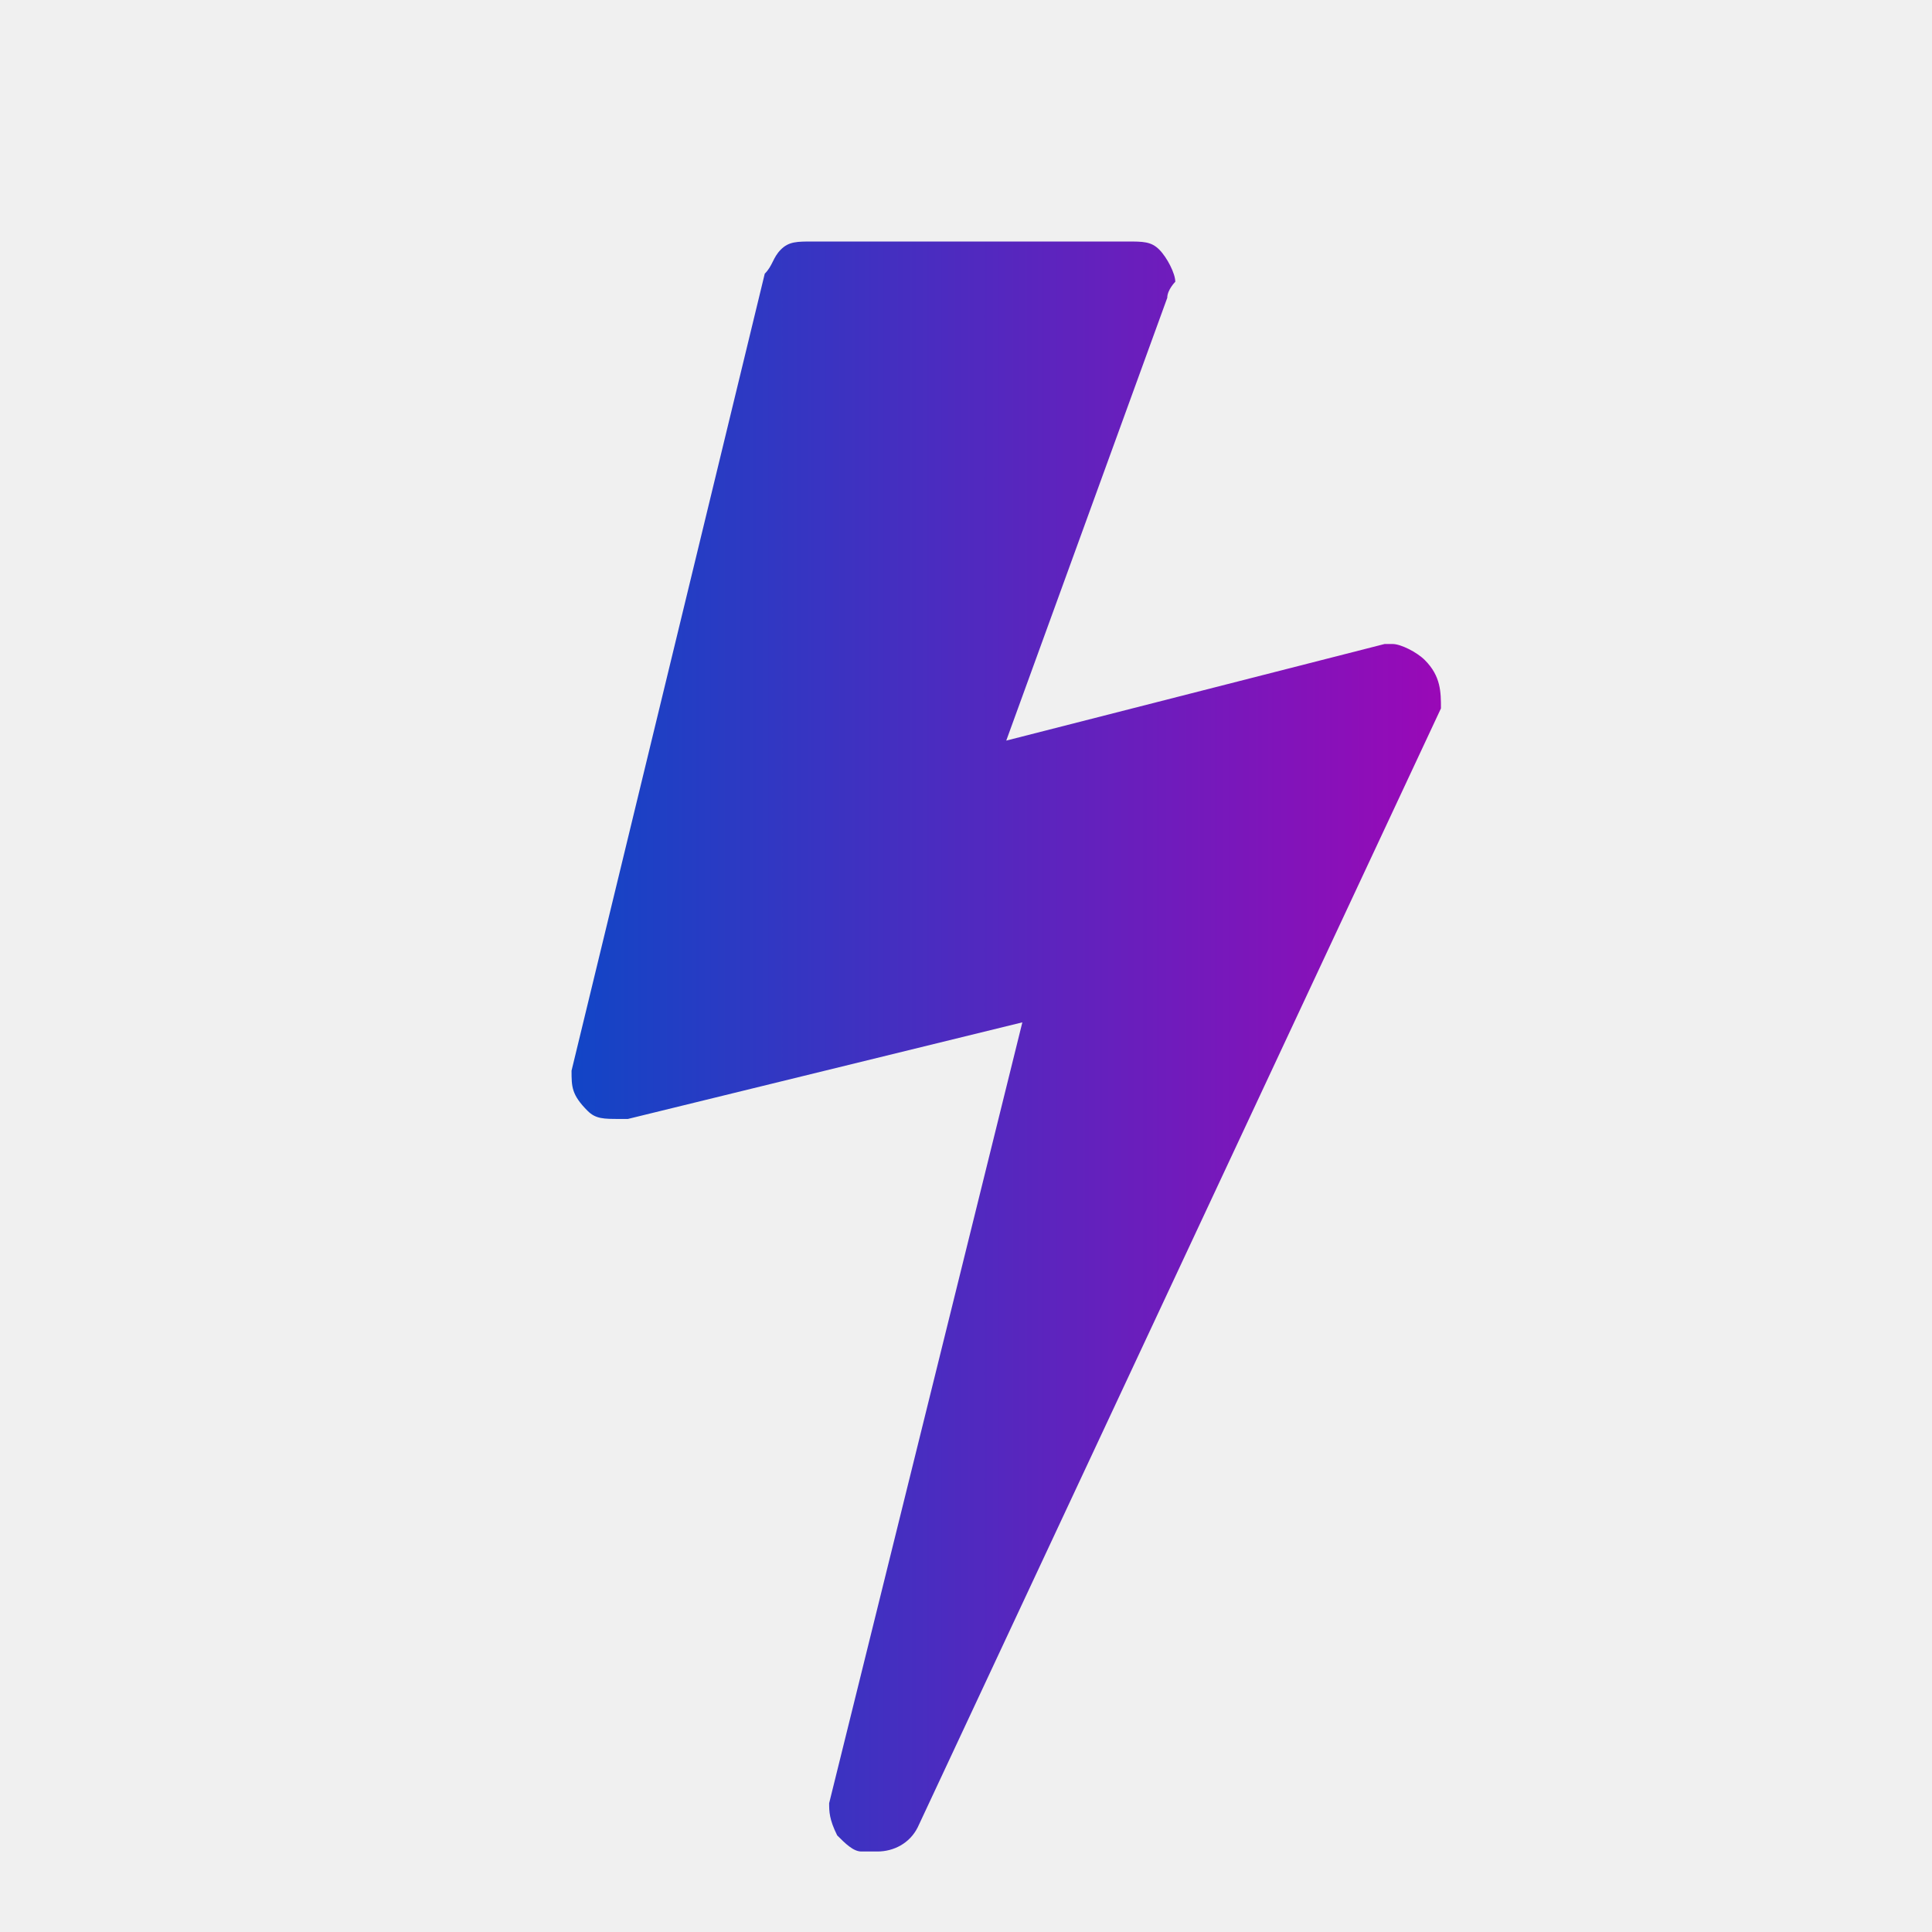
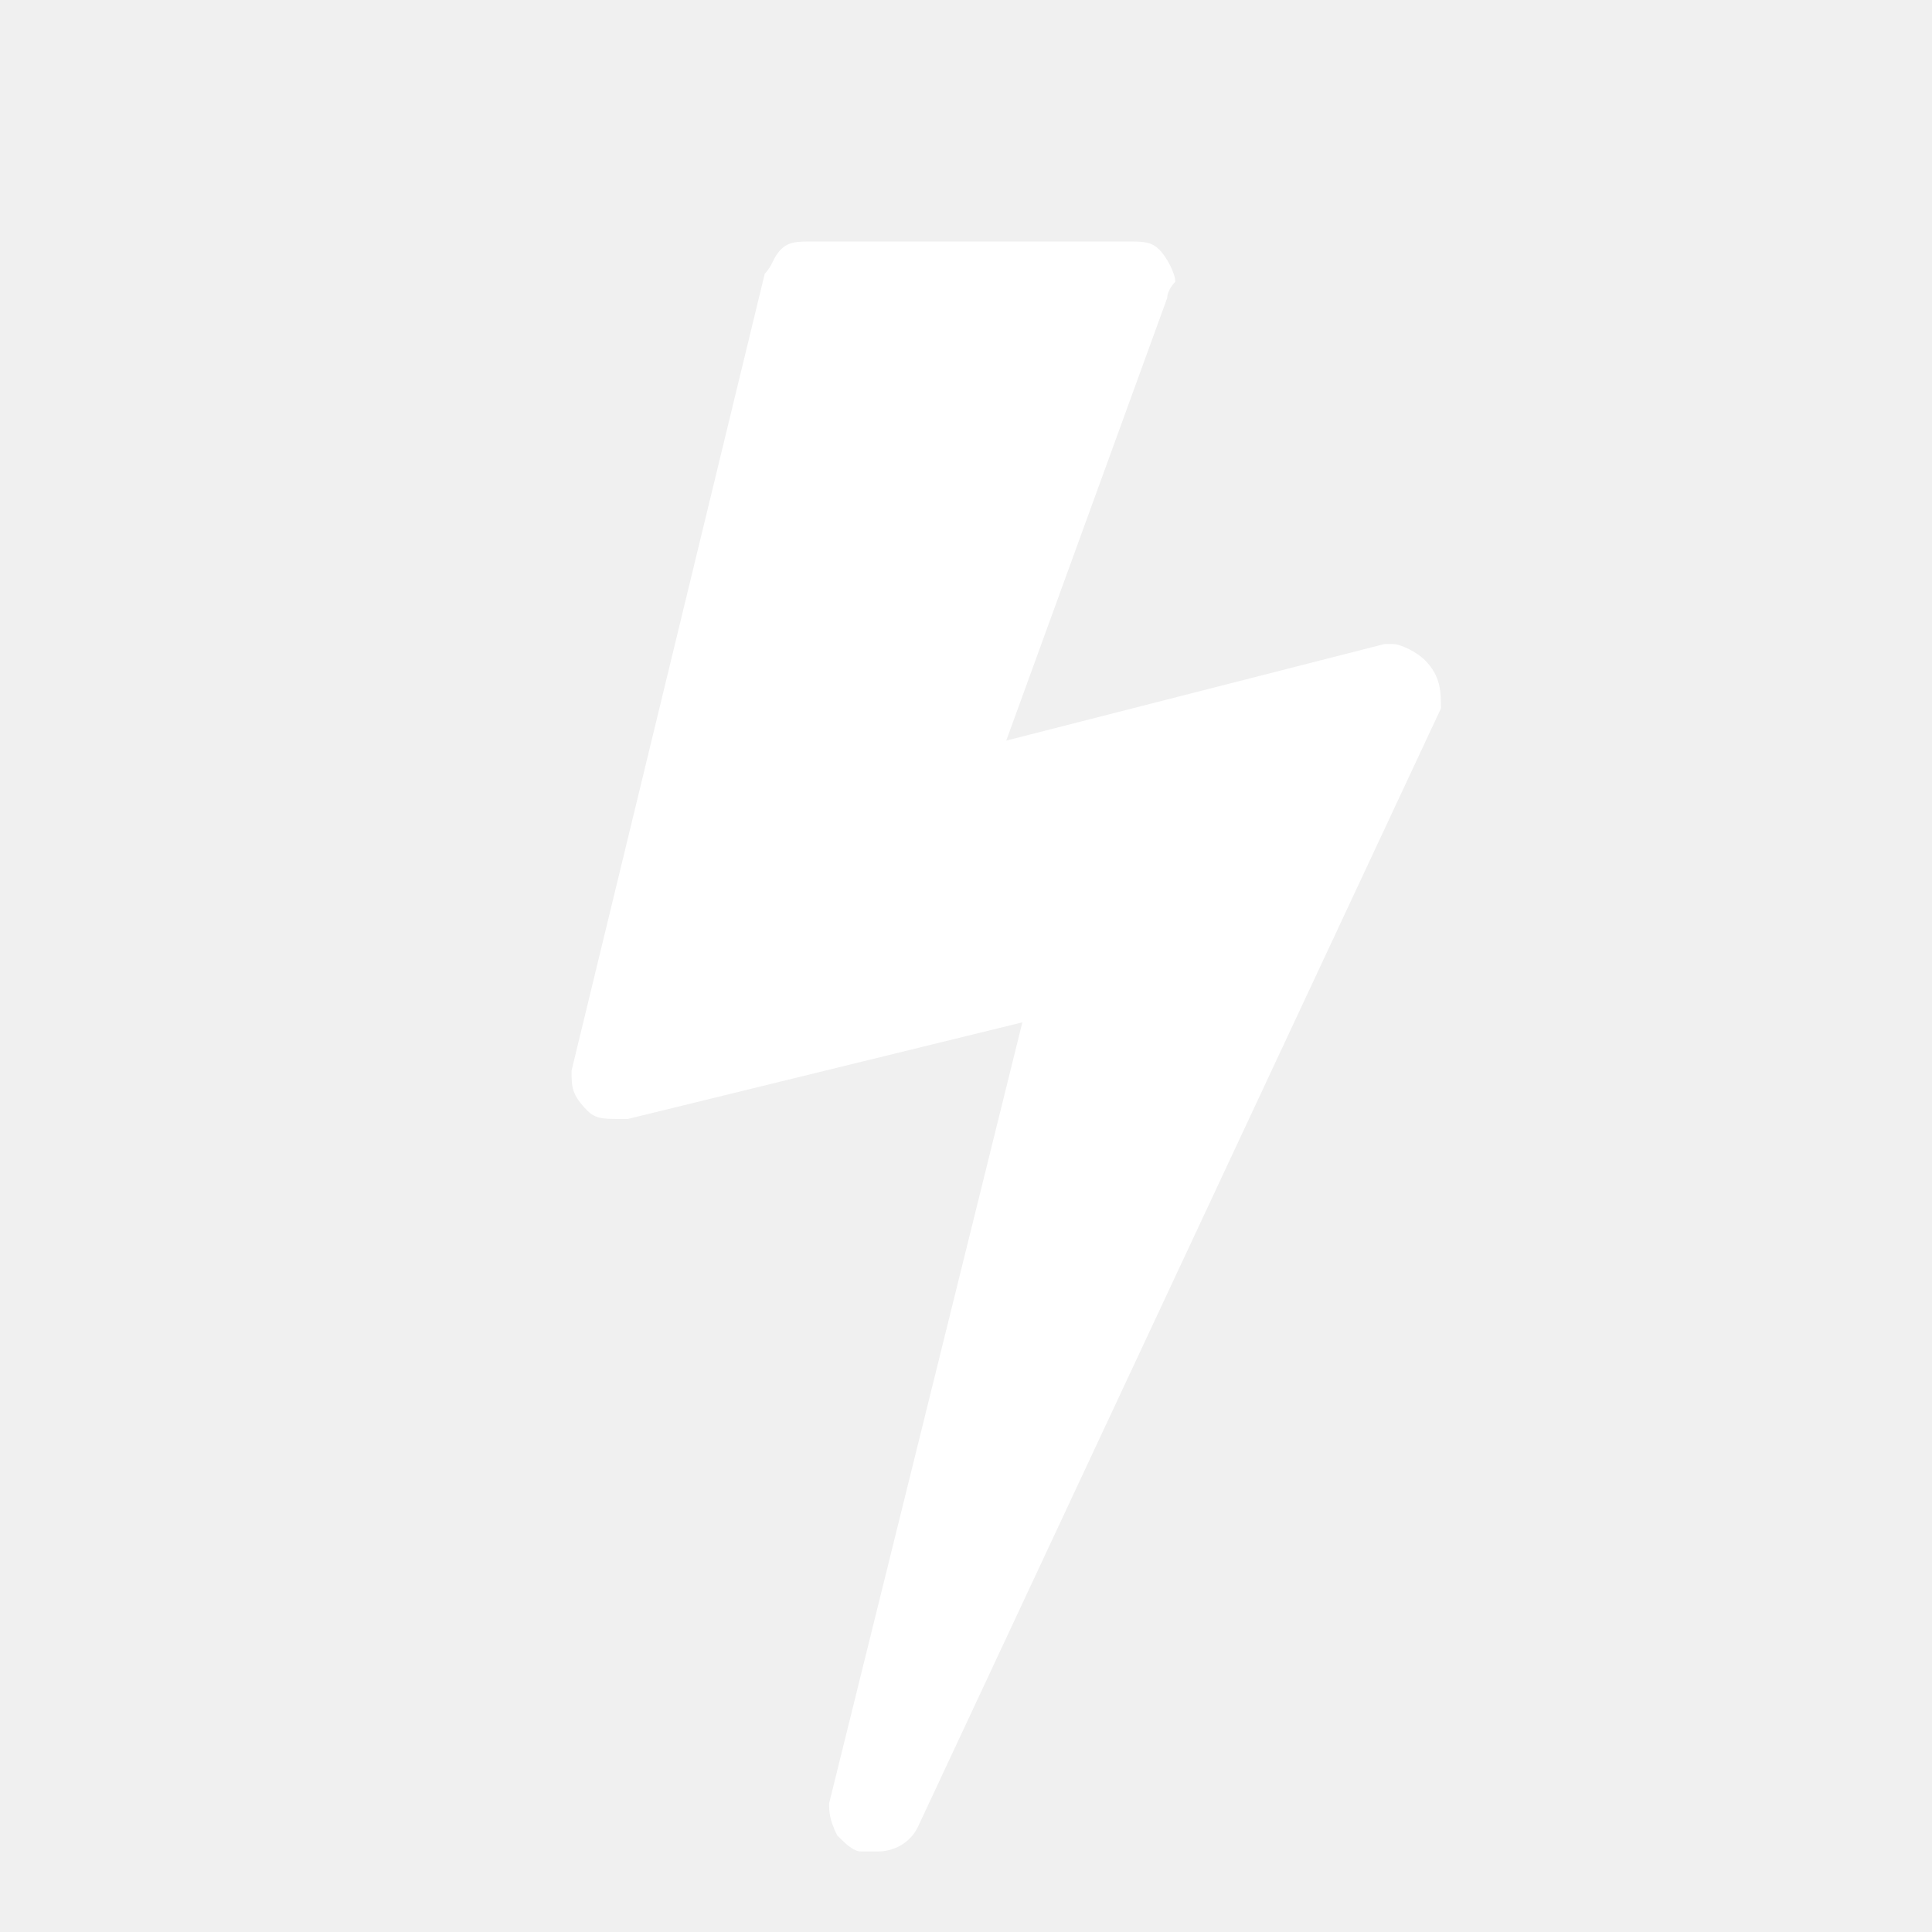
<svg xmlns="http://www.w3.org/2000/svg" version="1.1" id="Layer_1" x="0px" y="0px" viewBox="0 0 24 24" style="enable-background:new 0 0 24 24;" xml:space="preserve">
-   <style type="text/css">
- 	.st0{fill:url(#SVGID_1_);}
- 	.st1{fill:url(#SVGID_2_);}
- 	.st2{fill:url(#SVGID_3_);}
- 	.st3{fill:url(#SVGID_4_);}
- 	.st4{fill:url(#SVGID_5_);}
- 	.st5{fill:url(#SVGID_6_);}
- 	.st6{fill:url(#SVGID_7_);}
- 	.st7{fill:url(#SVGID_8_);}
- 	.st8{fill:url(#SVGID_9_);}
- 	.st9{fill:url(#SVGID_10_);}
- 	.st10{fill:url(#SVGID_11_);}
- 	.st11{fill:url(#SVGID_12_);}
- 	.st12{fill:url(#SVGID_13_);}
- 	.st13{fill:url(#SVGID_14_);}
- 	.st14{fill:url(#SVGID_15_);}
- 	.st15{fill:url(#SVGID_16_);}
- 	.st16{fill:url(#SVGID_17_);}
- 	.st17{fill:url(#SVGID_18_);}
- 	.st18{fill:url(#SVGID_19_);}
- 	.st19{fill:url(#SVGID_20_);}
- 	.st20{fill:url(#SVGID_21_);}
- 	.st21{fill:url(#SVGID_22_);}
- 	.st22{fill:url(#SVGID_23_);}
- 	.st23{fill:url(#SVGID_24_);}
- 	.st24{fill:url(#SVGID_25_);}
- 	.st25{fill:url(#SVGID_26_);}
- 	.st26{fill:url(#SVGID_27_);}
- 	.st27{fill:url(#SVGID_28_);}
- 	.st28{fill:url(#SVGID_29_);}
- 	.st29{fill:url(#SVGID_30_);}
- 	.st30{fill:url(#SVGID_31_);}
- 	.st31{fill:url(#SVGID_32_);}
- 	.st32{fill:url(#SVGID_33_);}
- 	.st33{fill:url(#SVGID_34_);}
- 	.st34{fill:url(#SVGID_35_);}
- 	.st35{fill:url(#SVGID_36_);}
- 	.st36{fill:url(#SVGID_37_);}
- 	.st37{fill:url(#SVGID_38_);}
- 	.st38{fill:url(#SVGID_39_);}
- 	.st39{fill:url(#SVGID_40_);}
- 	.st40{fill:url(#SVGID_41_);}
- 	.st41{fill:url(#SVGID_42_);}
- 	.st42{fill:url(#SVGID_43_);}
- 	.st43{fill:url(#SVGID_44_);}
- 	.st44{fill:url(#SVGID_45_);}
- 	.st45{fill:url(#SVGID_46_);}
- 	.st46{fill:url(#SVGID_47_);}
- 	.st47{fill:url(#SVGID_48_);}
- 	.st48{fill:url(#SVGID_49_);}
- 	.st49{fill:url(#SVGID_50_);}
- 	.st50{fill:url(#SVGID_51_);}
- 	.st51{fill:url(#SVGID_52_);}
- 	.st52{fill:url(#SVGID_53_);}
- 	.st53{fill:url(#SVGID_54_);}
- 	.st54{fill:url(#SVGID_55_);}
- 	.st55{fill:url(#SVGID_56_);}
- 	.st56{fill:url(#SVGID_57_);}
- 	.st57{fill:url(#SVGID_58_);}
- 	.st58{fill:url(#SVGID_59_);}
- 	.st59{fill:url(#SVGID_60_);}
- 	.st60{fill:url(#SVGID_61_);}
- 	.st61{fill:url(#SVGID_62_);}
- 	.st62{fill:url(#SVGID_63_);}
- 	.st63{fill:url(#SVGID_64_);}
- 	.st64{fill:url(#SVGID_65_);}
- 	.st65{fill:url(#SVGID_66_);}
- 	.st66{fill:url(#SVGID_67_);}
- 	.st67{fill:url(#SVGID_68_);}
- 	.st68{fill:url(#SVGID_69_);}
- 	.st69{fill:url(#SVGID_70_);}
- 	.st70{fill:url(#SVGID_71_);}
- 	.st71{fill:url(#SVGID_72_);}
- 	.st72{fill:url(#SVGID_73_);}
- 	.st73{fill:url(#SVGID_74_);}
- 	.st74{fill:url(#SVGID_75_);}
- 	.st75{fill:url(#SVGID_76_);}
- 	.st76{fill:url(#SVGID_77_);}
- 	.st77{fill:url(#SVGID_78_);}
- 	.st78{fill:url(#SVGID_79_);}
- 	.st79{fill:url(#SVGID_80_);}
- 	.st80{fill:url(#SVGID_81_);}
- 	.st81{fill:url(#SVGID_82_);}
- 	.st82{fill:url(#SVGID_83_);}
- 	.st83{fill:url(#SVGID_84_);}
- 	.st84{fill:url(#SVGID_85_);}
- 	.st85{fill:url(#SVGID_86_);}
- 	.st86{fill:url(#SVGID_87_);}
- 	.st87{fill:url(#SVGID_88_);}
- 	.st88{fill:url(#SVGID_89_);}
- 	.st89{fill:url(#SVGID_90_);}
- 	.st90{fill:url(#SVGID_91_);}
- 	.st91{fill:url(#SVGID_92_);}
- 	.st92{fill:url(#SVGID_93_);}
- 	.st93{fill:url(#SVGID_94_);}
- 	.st94{fill:url(#SVGID_95_);}
- 	.st95{fill:url(#SVGID_96_);}
- 	.st96{fill:url(#SVGID_97_);}
- 	.st97{fill:url(#SVGID_98_);}
- 	.st98{fill:url(#SVGID_99_);}
- 	.st99{fill:url(#SVGID_100_);}
- 	.st100{fill:url(#SVGID_101_);}
- 	.st101{fill:url(#SVGID_102_);}
- 	.st102{fill:url(#SVGID_103_);}
- 	.st103{fill:url(#SVGID_104_);}
- 	.st104{fill:url(#SVGID_105_);}
- 	.st105{fill:url(#SVGID_106_);}
- 	.st106{fill:url(#SVGID_107_);}
- 	.st107{fill:url(#SVGID_108_);}
- 	.st108{fill:url(#SVGID_109_);}
- 	.st109{fill:url(#SVGID_110_);}
- 	.st110{fill:url(#SVGID_111_);}
- 	.st111{fill:url(#SVGID_112_);}
- 	.st112{fill:url(#SVGID_113_);}
- 	.st113{fill:url(#SVGID_114_);}
- </style>
  <g>
    <g>
-       <linearGradient id="SVGID_1_" gradientUnits="userSpaceOnUse" x1="7.126" y1="12.966" x2="17.862" y2="12.966">
-         <stop offset="0" style="stop-color:#1245C6" />
-         <stop offset="1" style="stop-color:#9909B7" />
-       </linearGradient>
-       <path class="st0" d="M17.7,8.2c-0.1-0.1-0.3-0.2-0.4-0.2c0,0-0.1,0-0.1,0l-4.7,1.2l2-5.5c0-0.1,0.1-0.2,0.1-0.2    c0-0.1-0.1-0.3-0.2-0.4C14.3,3,14.2,3,14,3h-3.9C9.9,3,9.8,3,9.7,3.1C9.6,3.2,9.6,3.3,9.5,3.4l-2.4,9.9c0,0.2,0,0.3,0.2,0.5    c0.1,0.1,0.2,0.1,0.4,0.1c0.1,0,0.1,0,0.1,0l4.9-1.2l-2.4,9.7c0,0.1,0,0.2,0.1,0.4c0.1,0.1,0.2,0.2,0.3,0.2c0.1,0,0.1,0,0.2,0    c0.2,0,0.4-0.1,0.5-0.3l6.5-13.9C17.9,8.6,17.9,8.4,17.7,8.2z" />
+       <path fill="white" d="M17.7,8.2c-0.1-0.1-0.3-0.2-0.4-0.2c0,0-0.1,0-0.1,0l-4.7,1.2l2-5.5c0-0.1,0.1-0.2,0.1-0.2    c0-0.1-0.1-0.3-0.2-0.4C14.3,3,14.2,3,14,3h-3.9C9.9,3,9.8,3,9.7,3.1C9.6,3.2,9.6,3.3,9.5,3.4l-2.4,9.9c0,0.2,0,0.3,0.2,0.5    c0.1,0.1,0.2,0.1,0.4,0.1c0.1,0,0.1,0,0.1,0l4.9-1.2l-2.4,9.7c0,0.1,0,0.2,0.1,0.4c0.1,0.1,0.2,0.2,0.3,0.2c0.1,0,0.1,0,0.2,0    c0.2,0,0.4-0.1,0.5-0.3l6.5-13.9C17.9,8.6,17.9,8.4,17.7,8.2z" />
    </g>
  </g>
</svg>
